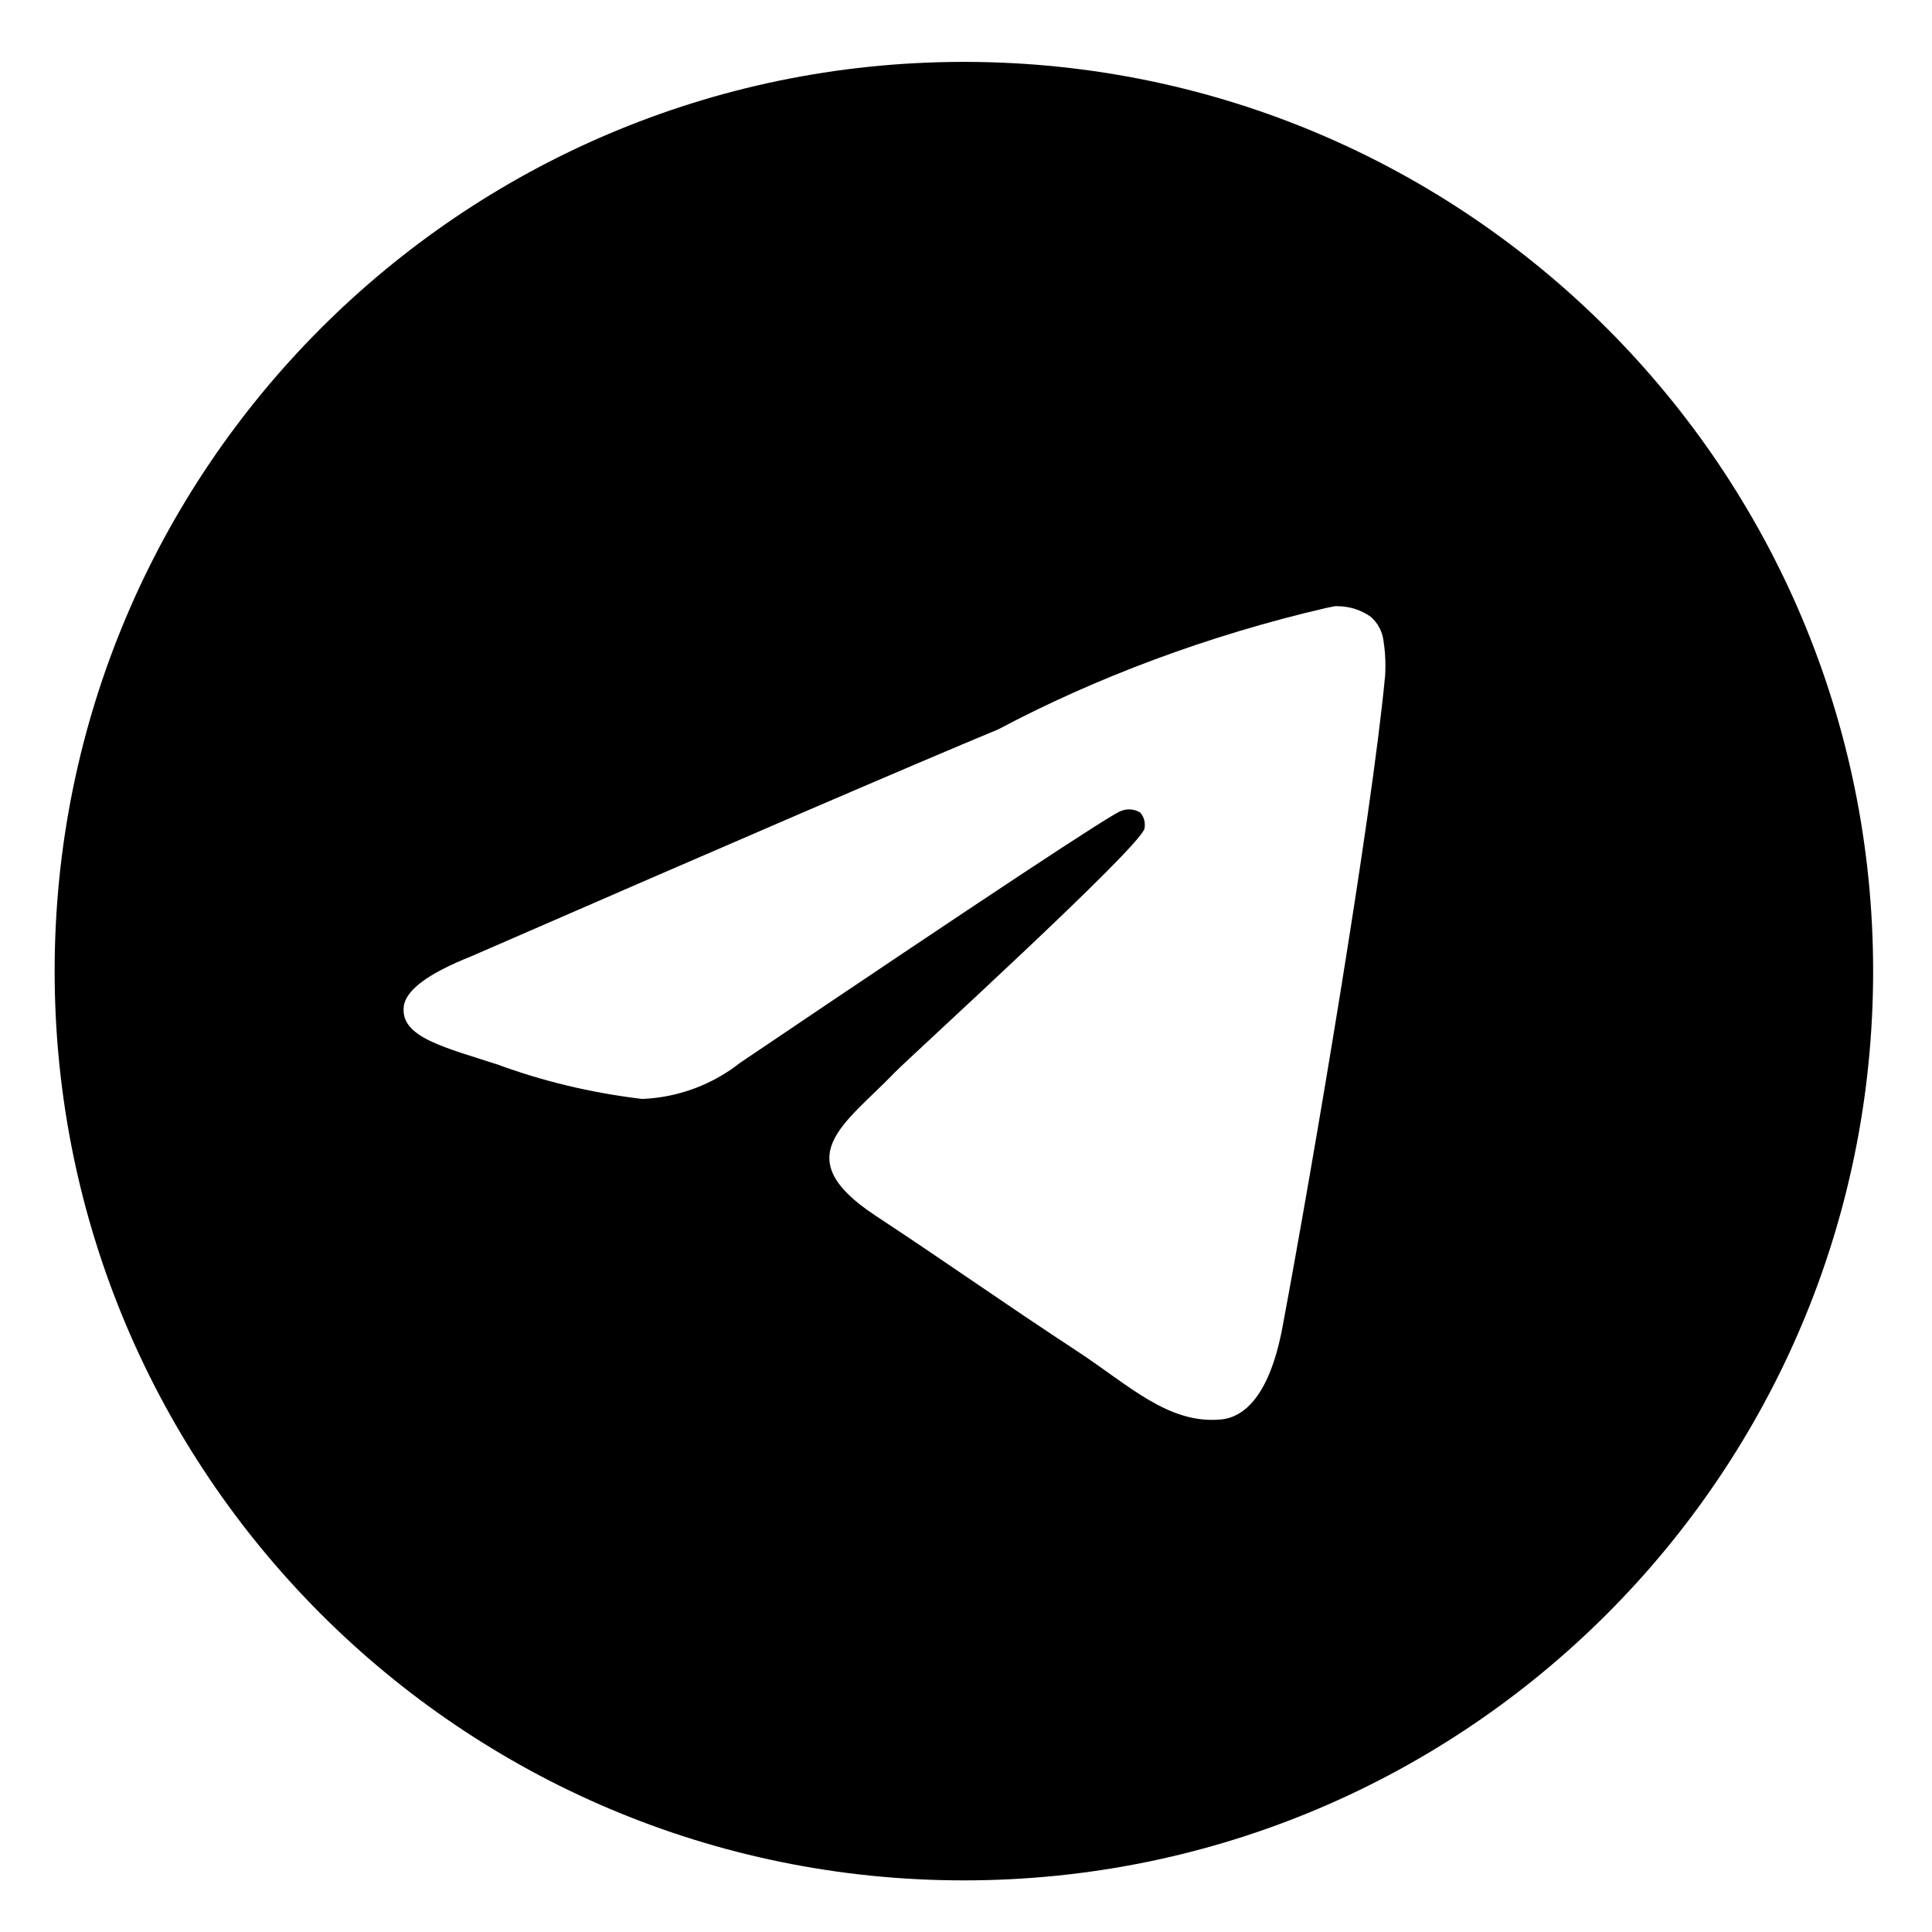
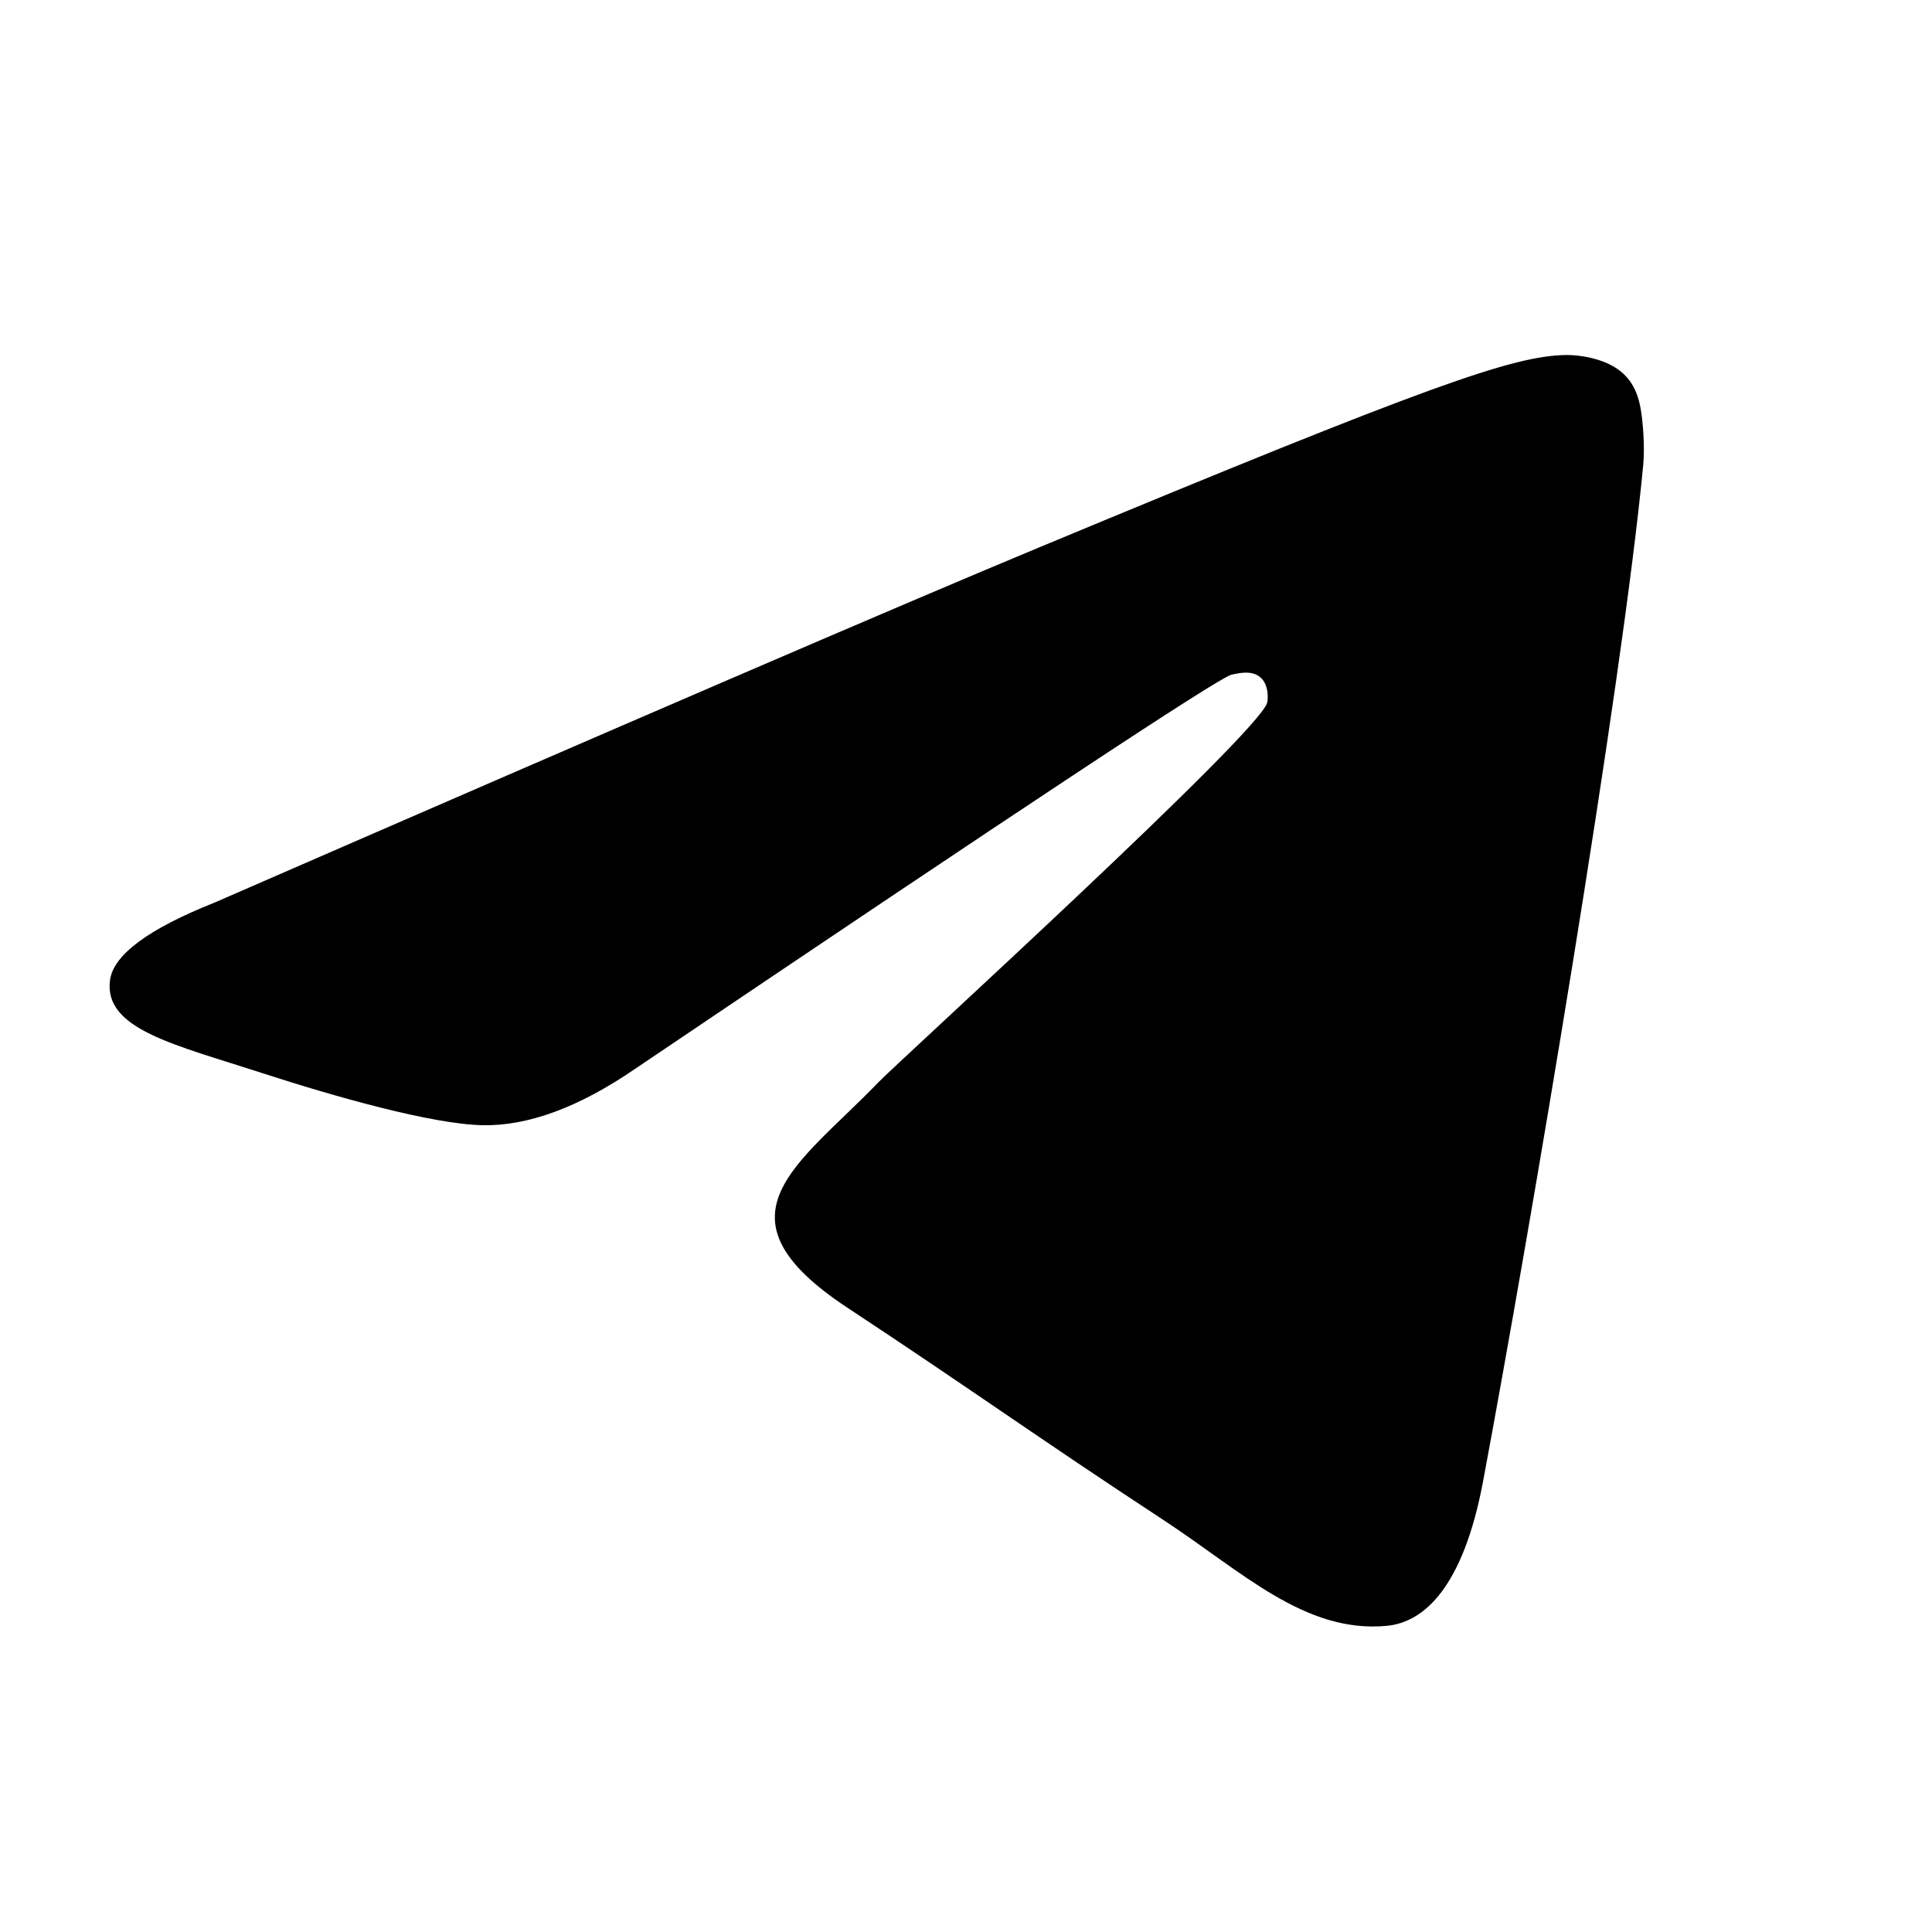
- <svg xmlns="http://www.w3.org/2000/svg" fill="currentColor" width="800px" height="800px" viewBox="0 0 32 32" version="1.1">
-   <path d="M22.122 10.040c0.006-0 0.014-0 0.022-0 0.209 0 0.403 0.065 0.562 0.177l-0.003-0.002c0.116 0.101 0.194 0.243 0.213 0.403l0 0.003c0.020 0.122 0.031 0.262 0.031 0.405 0 0.065-0.002 0.129-0.007 0.193l0-0.009c-0.225 2.369-1.201 8.114-1.697 10.766-0.21 1.123-0.623 1.499-1.023 1.535-0.869 0.081-1.529-0.574-2.371-1.126-1.318-0.865-2.063-1.403-3.342-2.246-1.479-0.973-0.52-1.51 0.322-2.384 0.221-0.23 4.052-3.715 4.127-4.031 0.004-0.019 0.006-0.040 0.006-0.062 0-0.078-0.029-0.149-0.076-0.203l0 0c-0.052-0.034-0.117-0.053-0.185-0.053-0.045 0-0.088 0.009-0.128 0.024l0.002-0.001q-0.198 0.045-6.316 4.174c-0.445 0.351-1.007 0.573-1.619 0.599l-0.006 0c-0.867-0.105-1.654-0.298-2.401-0.573l0.074 0.024c-0.938-0.306-1.683-0.467-1.619-0.985q0.051-0.404 1.114-0.827 6.548-2.853 8.733-3.761c1.607-0.853 3.47-1.555 5.429-2.010l0.157-0.031zM15.93 1.025c-8.302 0.020-15.025 6.755-15.025 15.060 0 8.317 6.742 15.060 15.060 15.060s15.060-6.742 15.060-15.060c0-8.305-6.723-15.040-15.023-15.060h-0.002q-0.035-0-0.070 0z" />
+ <svg xmlns="http://www.w3.org/2000/svg" fill="currentColor" width="800px" height="800px" viewBox="0 0 16 16">
+   <g transform="translate(0.86, 2.94) scale(0.0234) translate(-186.9645, -301.0035)">
+     <path d="M226.328,494.722 C372.089,431.217 469.285,389.35 517.917,369.122 C656.773,311.367 685.625,301.335 704.431,301.004 C708.568,300.931 717.816,301.956 723.806,306.817 C728.865,310.921 730.257,316.466 730.923,320.357 C731.589,324.249 732.418,333.114 731.759,340.041 C724.234,419.102 691.675,610.965 675.111,699.515 C668.102,736.984 654.301,749.548 640.941,750.777 C611.905,753.449 589.856,731.588 561.733,713.153 C517.727,684.306 492.866,666.349 450.15,638.2 C400.784,605.669 432.786,587.789 460.919,558.569 C468.282,550.921 596.215,434.556 598.691,424 C599.001,422.68 599.288,417.759 596.365,415.16 C593.441,412.562 589.126,413.45 586.012,414.157 C581.599,415.159 511.298,461.625 375.11,553.556 C355.155,567.259 337.081,573.935 320.887,573.585 C303.034,573.199 268.693,563.491 243.164,555.192 C211.851,545.014 186.964,539.633 189.132,522.346 C190.26,513.343 202.659,504.135 226.328,494.722 Z" />
+   </g>
</svg>
